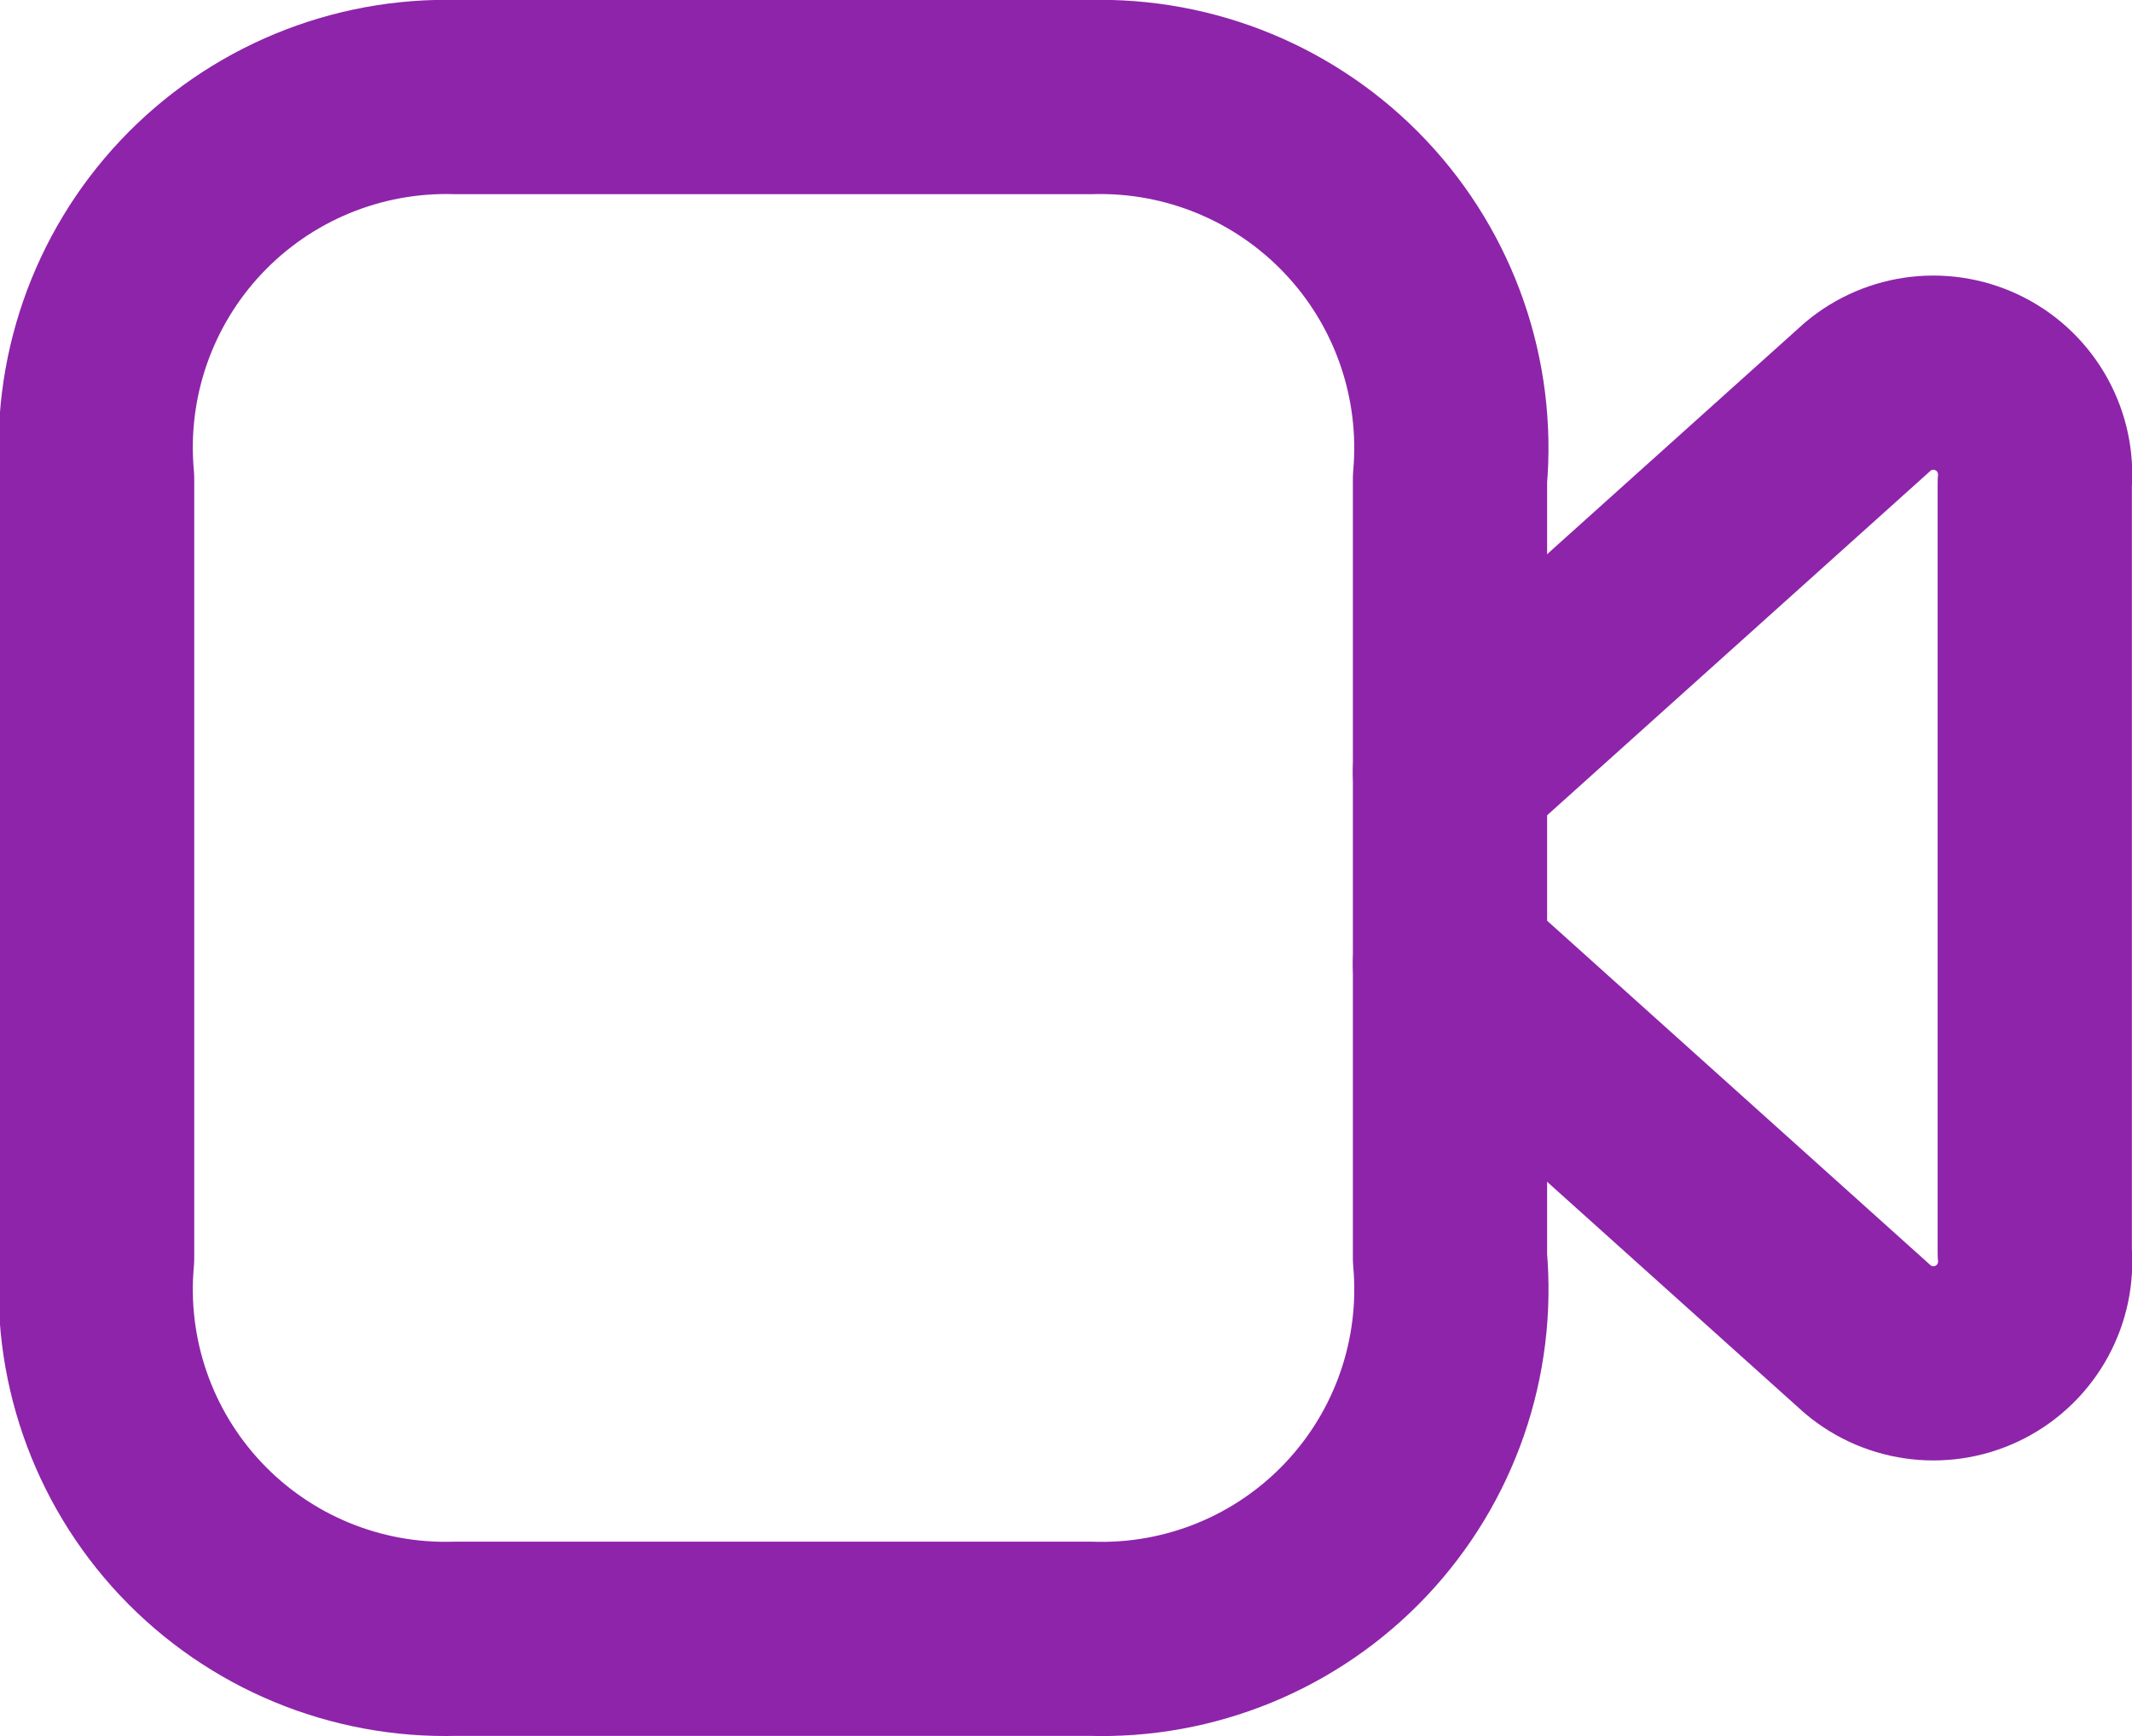
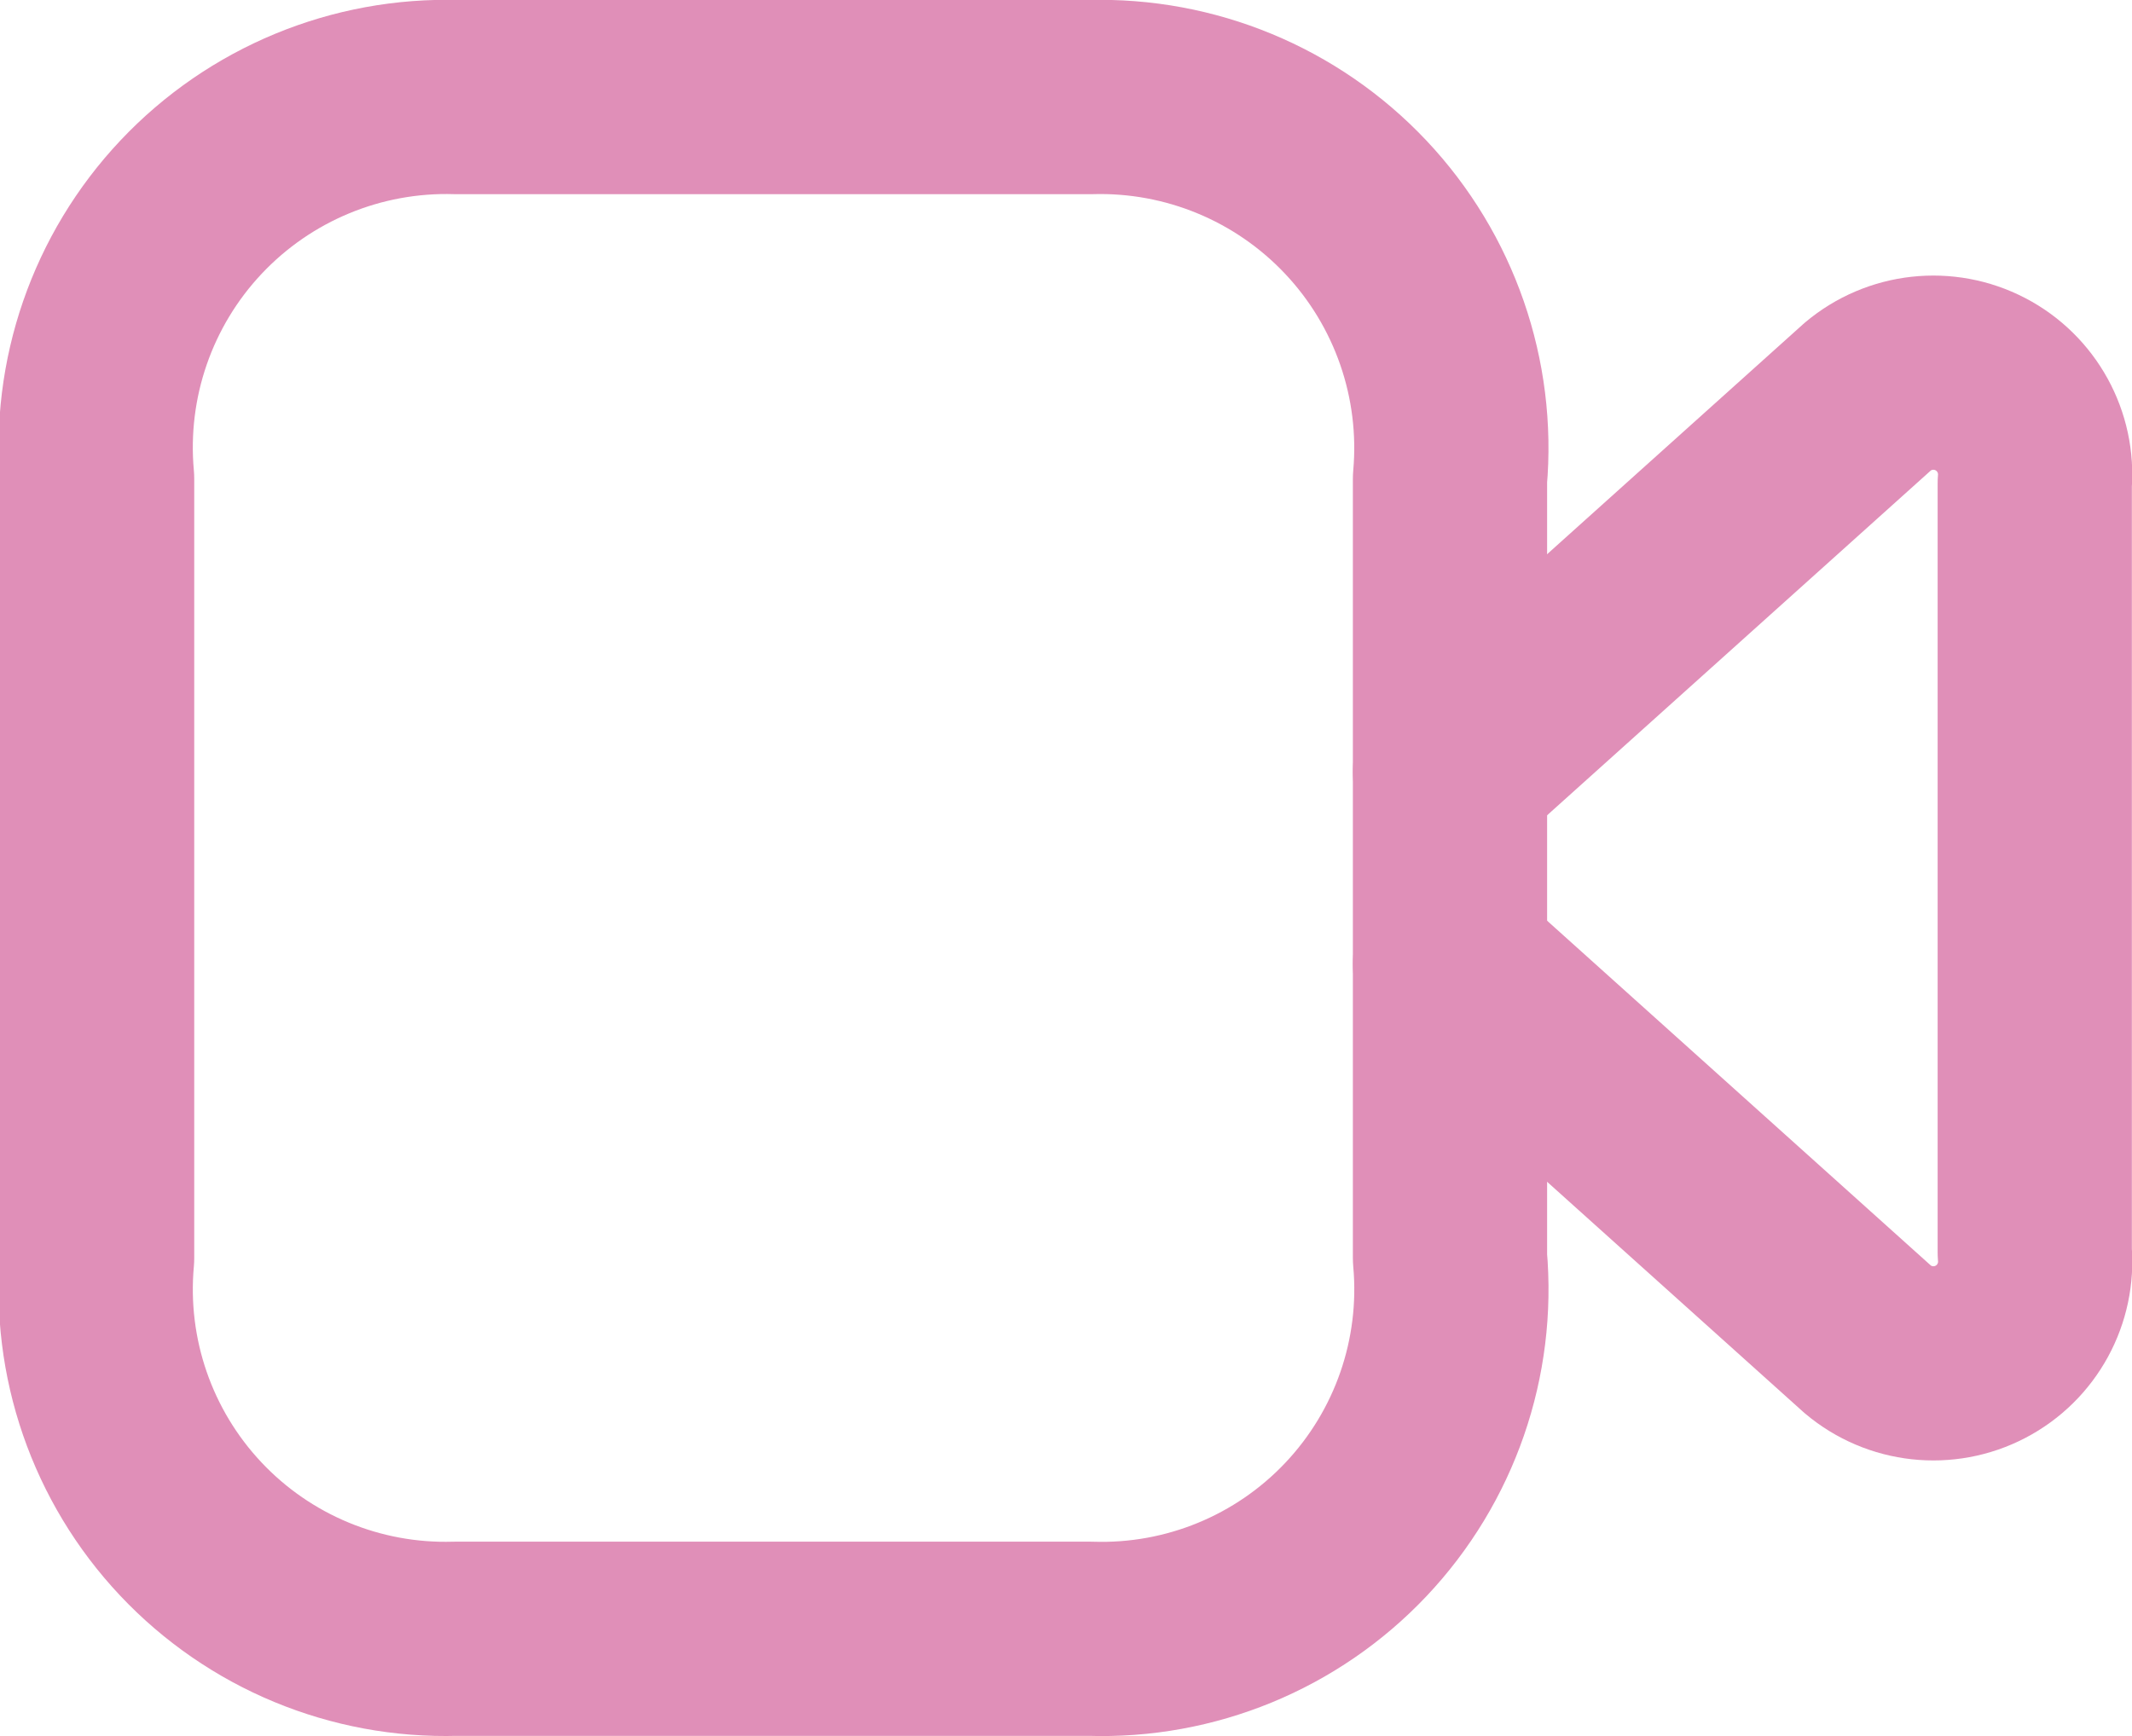
<svg xmlns="http://www.w3.org/2000/svg" width="16.465" height="13.408" viewBox="0 0 16.465 13.408">
  <g transform="translate(0.75 0.75)">
-     <path d="M10.448,8.967a2.7,2.7,0,0,1-2.78,2.941h-4.9A2.7,2.7,0,0,1,0,8.967V2.949A2.707,2.707,0,0,1,2.78,0H7.668a2.711,2.711,0,0,1,2.78,2.949Z" fill="none" stroke="#8e24aa" stroke-linecap="round" stroke-linejoin="round" stroke-miterlimit="10" stroke-width="1.5" />
-     <path d="M0,3.1,3.227.2A.786.786,0,0,1,4.516.869V6.811a.786.786,0,0,1-1.289.672L0,4.583" transform="translate(10.448 2.113)" fill="none" stroke="#8e24aa" stroke-linecap="round" stroke-linejoin="round" stroke-miterlimit="10" stroke-width="1.5" />
+     <path d="M10.448,8.967a2.7,2.7,0,0,1-2.78,2.941h-4.9A2.7,2.7,0,0,1,0,8.967V2.949A2.707,2.707,0,0,1,2.78,0H7.668a2.711,2.711,0,0,1,2.78,2.949Z" fill="none" stroke="#e08fb8" stroke-linecap="round" stroke-linejoin="round" stroke-miterlimit="10" stroke-width="1.5" />
+     <path d="M0,3.1,3.227.2A.786.786,0,0,1,4.516.869V6.811a.786.786,0,0,1-1.289.672L0,4.583" transform="translate(10.448 2.113)" fill="none" stroke="#e08fb8" stroke-linecap="round" stroke-linejoin="round" stroke-miterlimit="10" stroke-width="1.5" />
  </g>
</svg>
